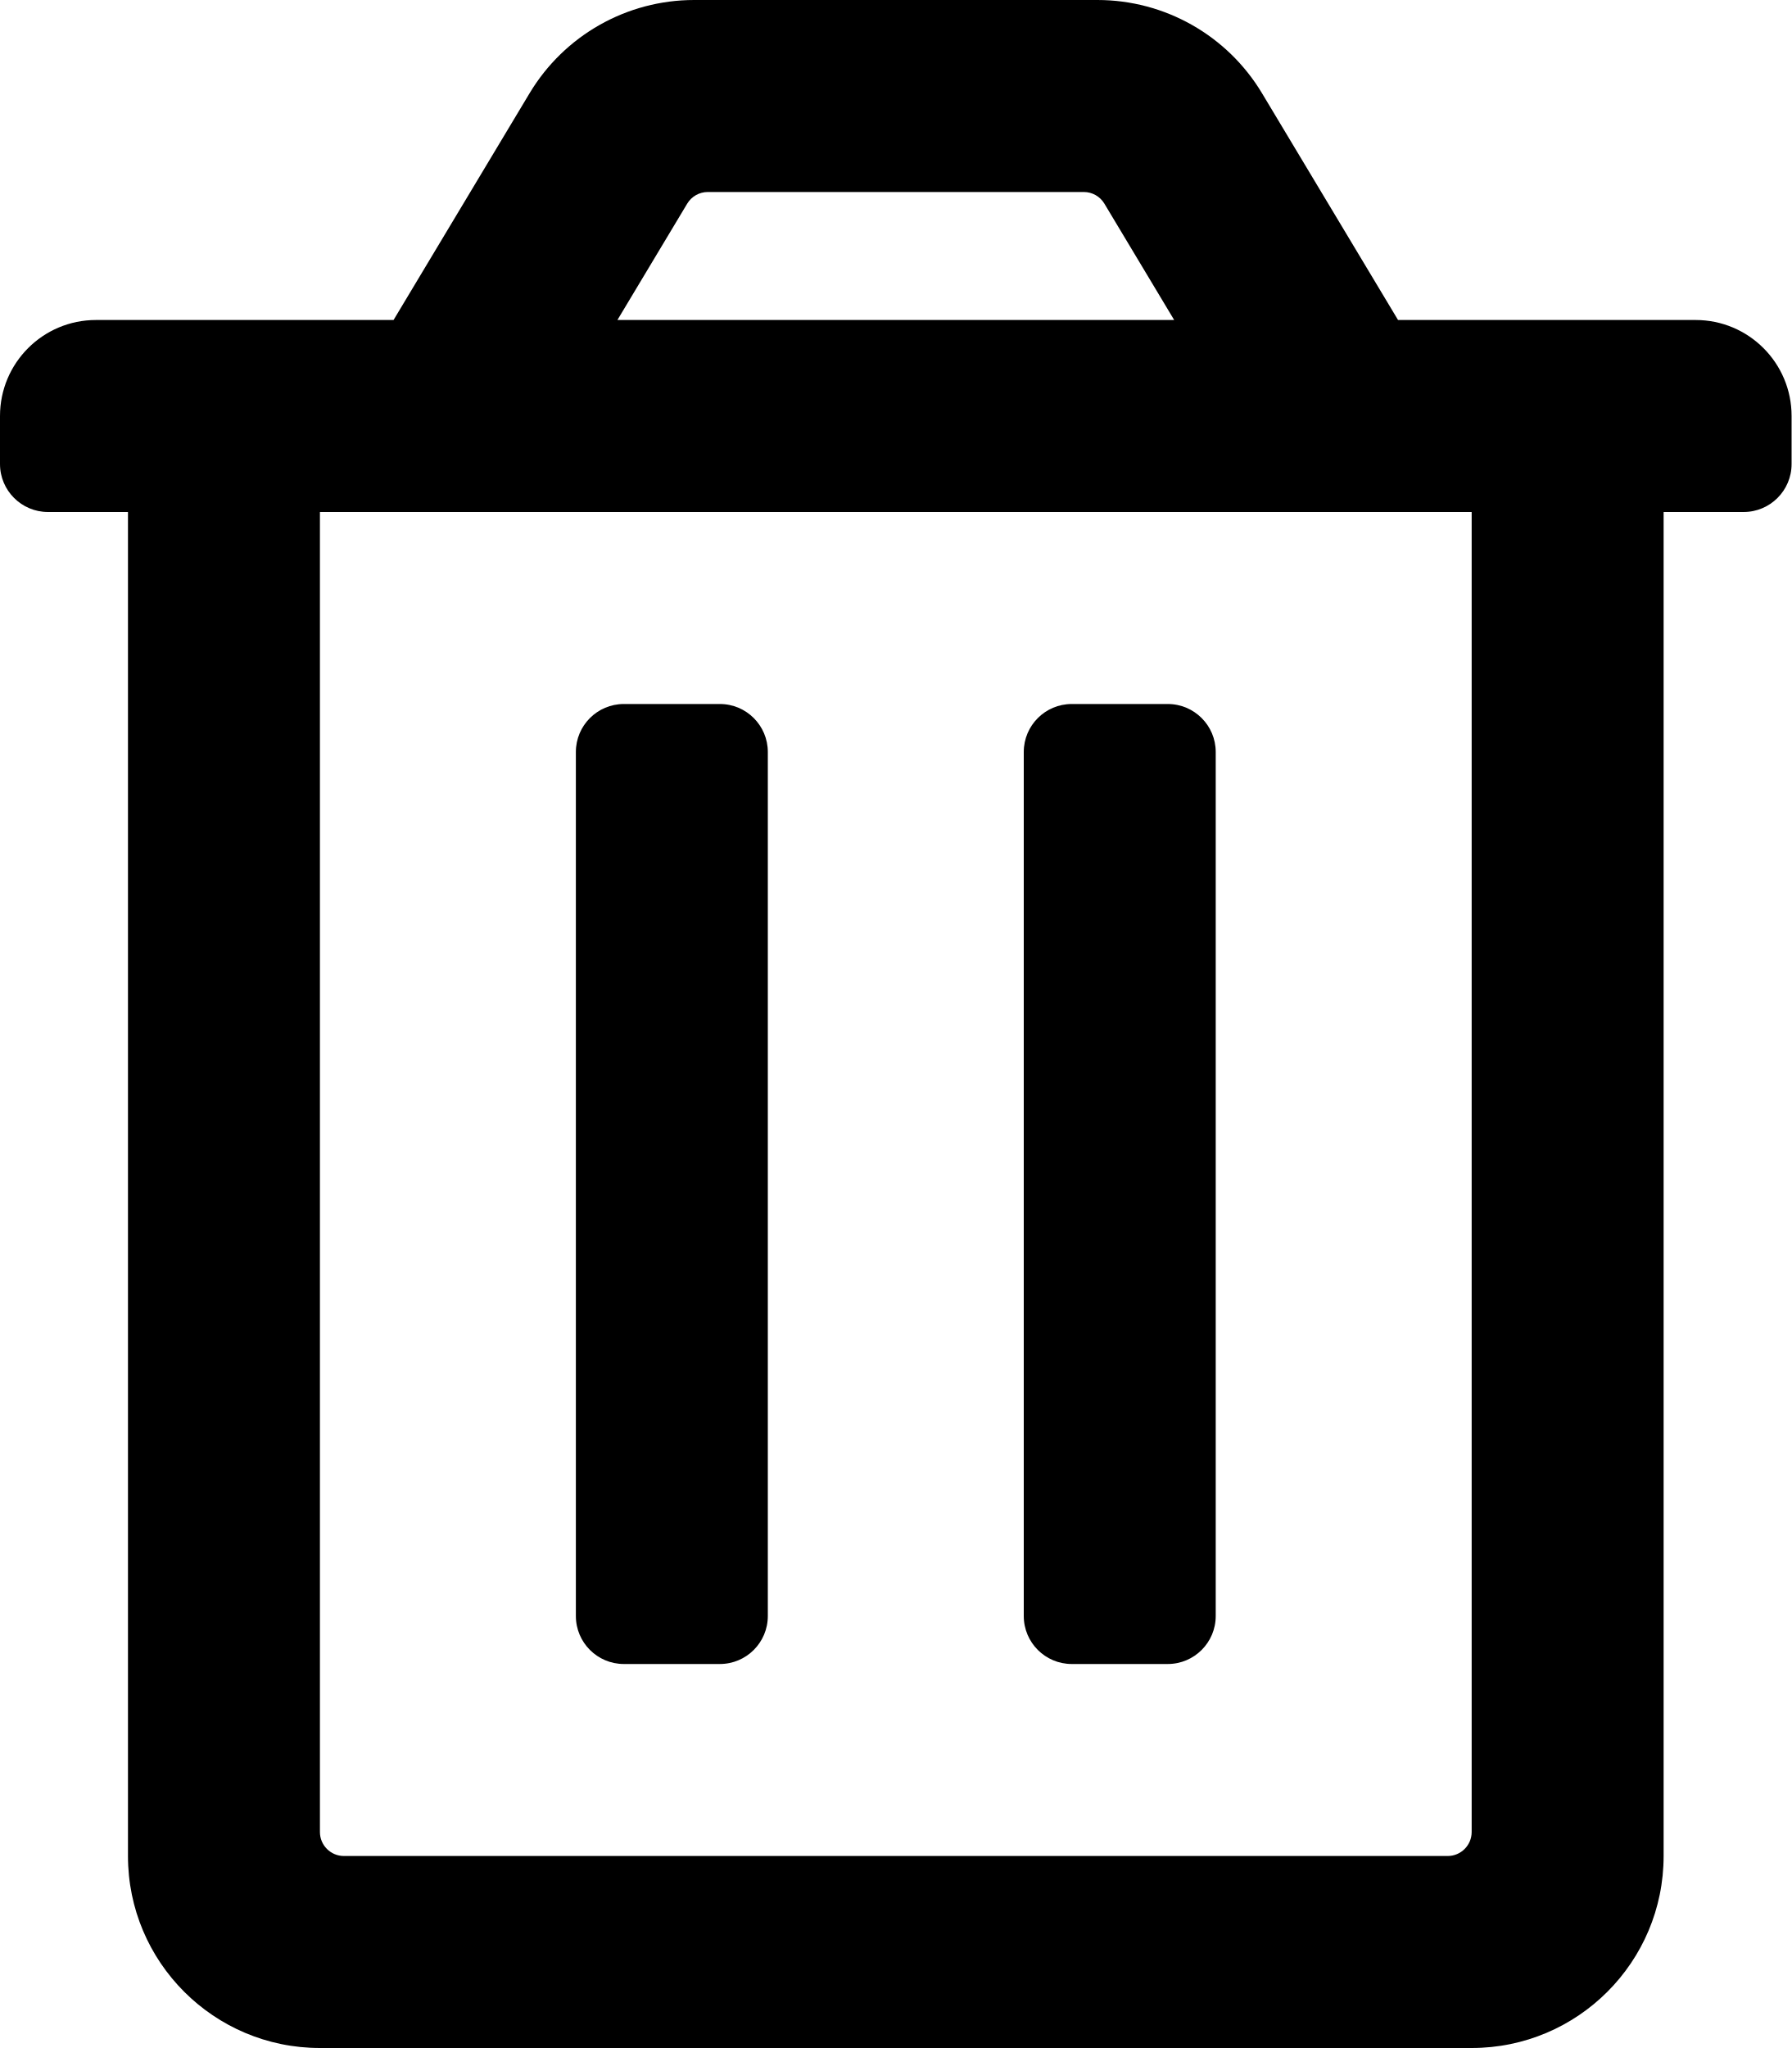
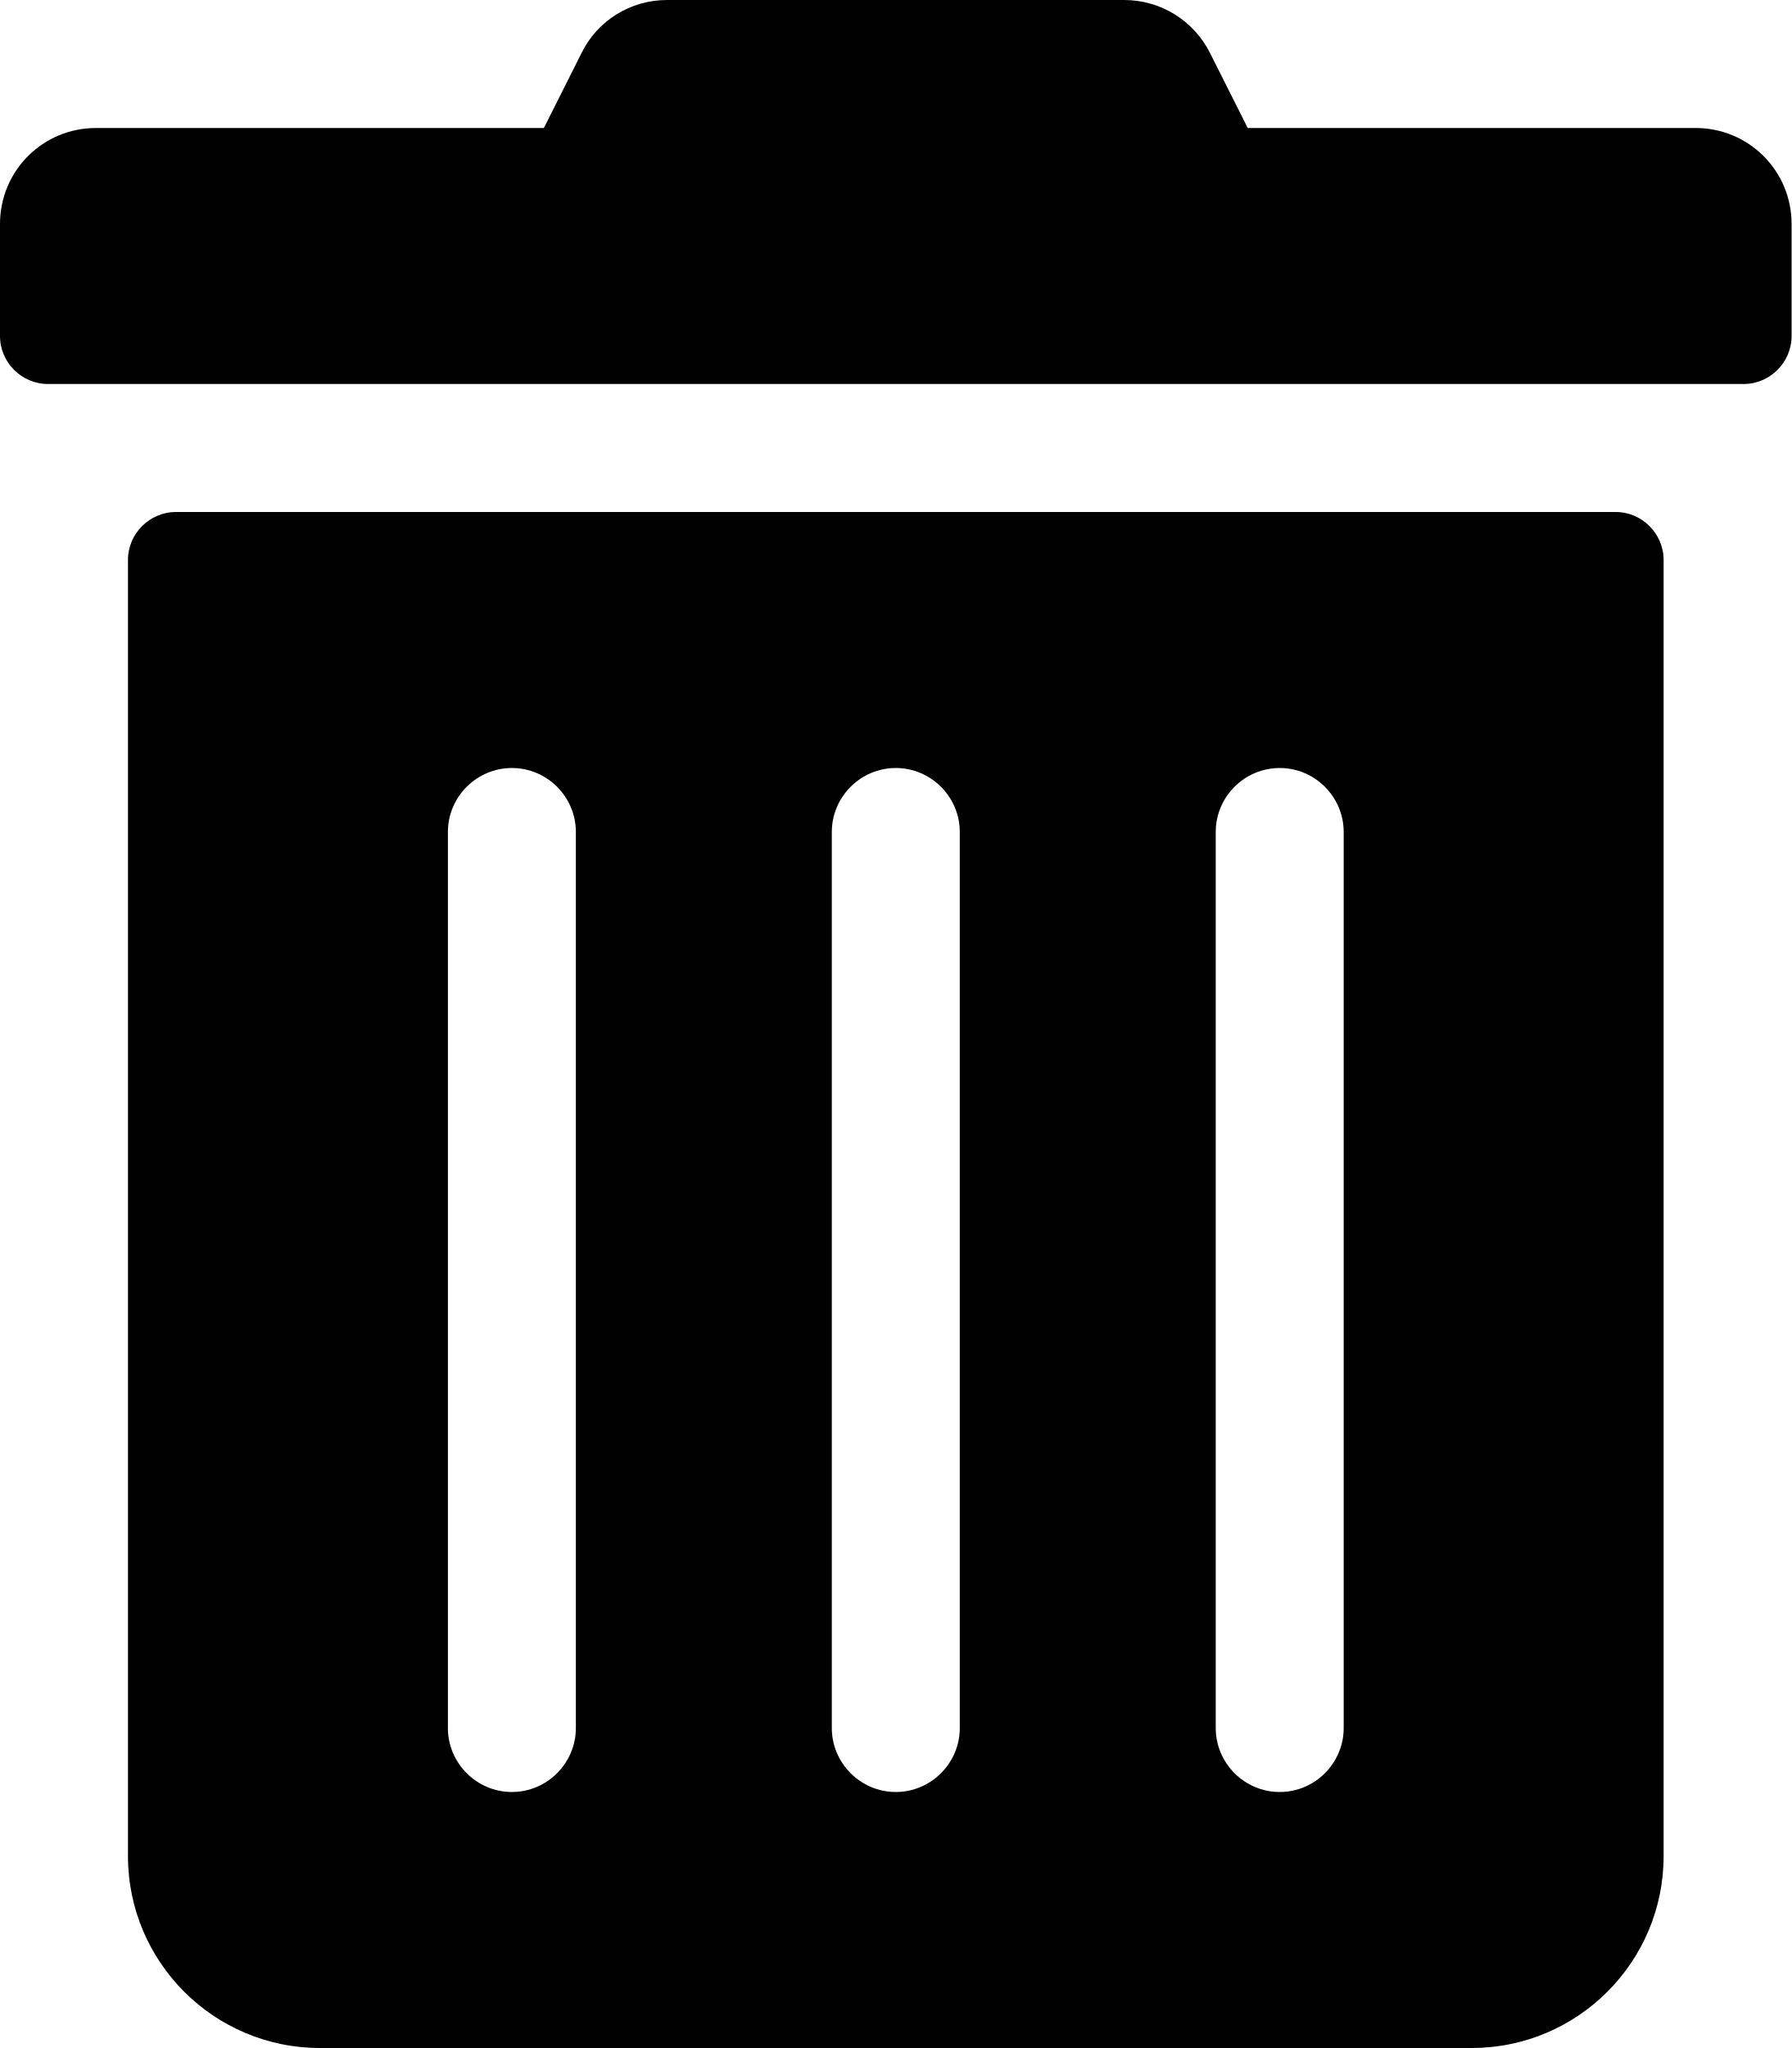
<svg xmlns="http://www.w3.org/2000/svg" viewBox="0 0 448 512">
-   <path d="M192 188v216c0 6.627-5.373 12-12 12h-24c-6.627 0-12-5.373-12-12V188c0-6.627 5.373-12 12-12h24c6.627 0 12 5.373 12 12zm100-12h-24c-6.627 0-12 5.373-12 12v216c0 6.627 5.373 12 12 12h24c6.627 0 12-5.373 12-12V188c0-6.627-5.373-12-12-12zm132-96c13.255 0 24 10.745 24 24v12c0 6.627-5.373 12-12 12h-20v336c0 26.51-21.49 48-48 48H80c-26.51 0-48-21.49-48-48V128H12c-6.627 0-12-5.373-12-12v-12c0-13.255 10.745-24 24-24h74.411l34.018-56.696A48 48 0 0 1 173.589 0h100.823a48 48 0 0 1 41.16 23.304L349.589 80H424zm-269.611 0h139.223L276.16 50.913A6 6 0 0 0 271.015 48h-94.028a6 6 0 0 0-5.145 2.913L154.389 80zM368 128H80v330a6 6 0 0 0 6 6h276a6 6 0 0 0 6-6V128z" />
+   <path d="M0 84V56c0-13.3 10.7-24 24-24h112l9.4-18.7c4-8.2 12.3-13.3 21.4-13.3h114.3c9.1 0 17.4 5.1 21.5 13.3L312 32h112c13.3 0 24 10.7 24 24v28c0 6.6-5.4 12-12 12H12C5.4 96 0 90.6 0 84zm416 56v324c0 26.5-21.5 48-48 48H80c-26.5 0-48-21.5-48-48V140c0-6.6 5.4-12 12-12h360c6.6 0 12 5.4 12 12zm-272 68c0-8.8-7.2-16-16-16s-16 7.2-16 16v224c0 8.8 7.2 16 16 16s16-7.2 16-16V208zm96 0c0-8.8-7.2-16-16-16s-16 7.2-16 16v224c0 8.8 7.2 16 16 16s16-7.2 16-16V208zm96 0c0-8.8-7.2-16-16-16s-16 7.2-16 16v224c0 8.8 7.2 16 16 16s16-7.2 16-16V208z" />
</svg>
